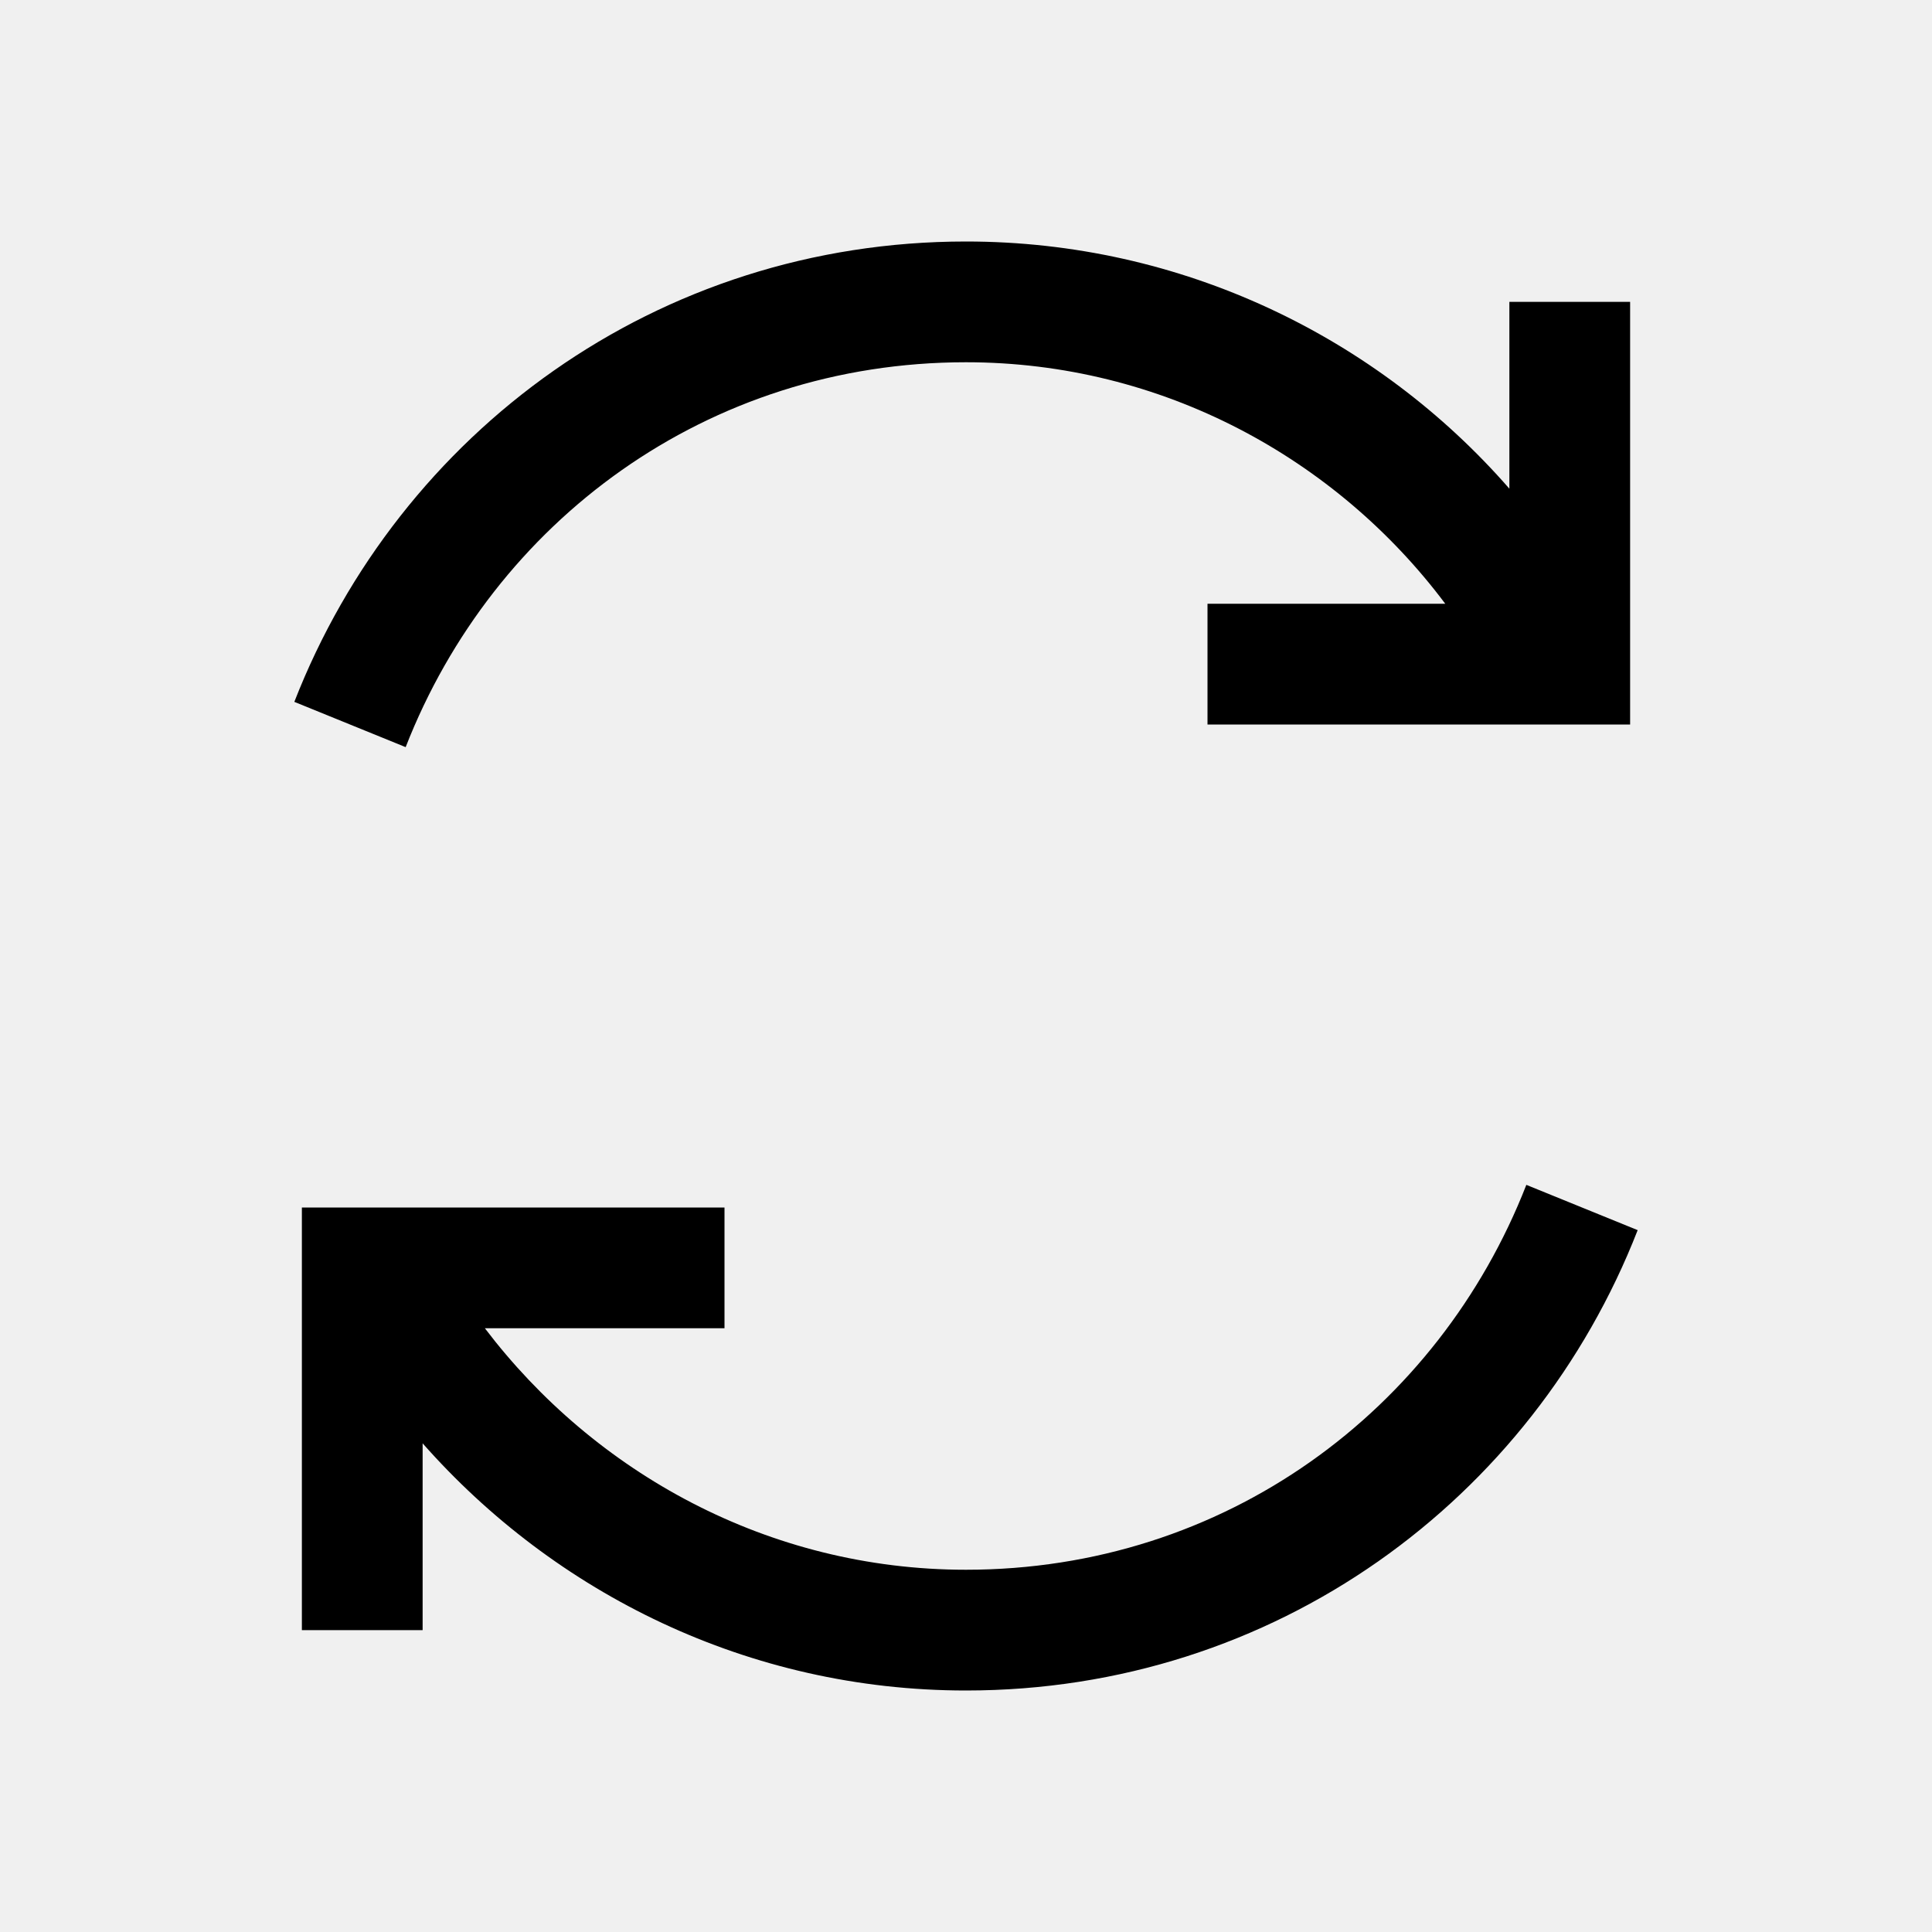
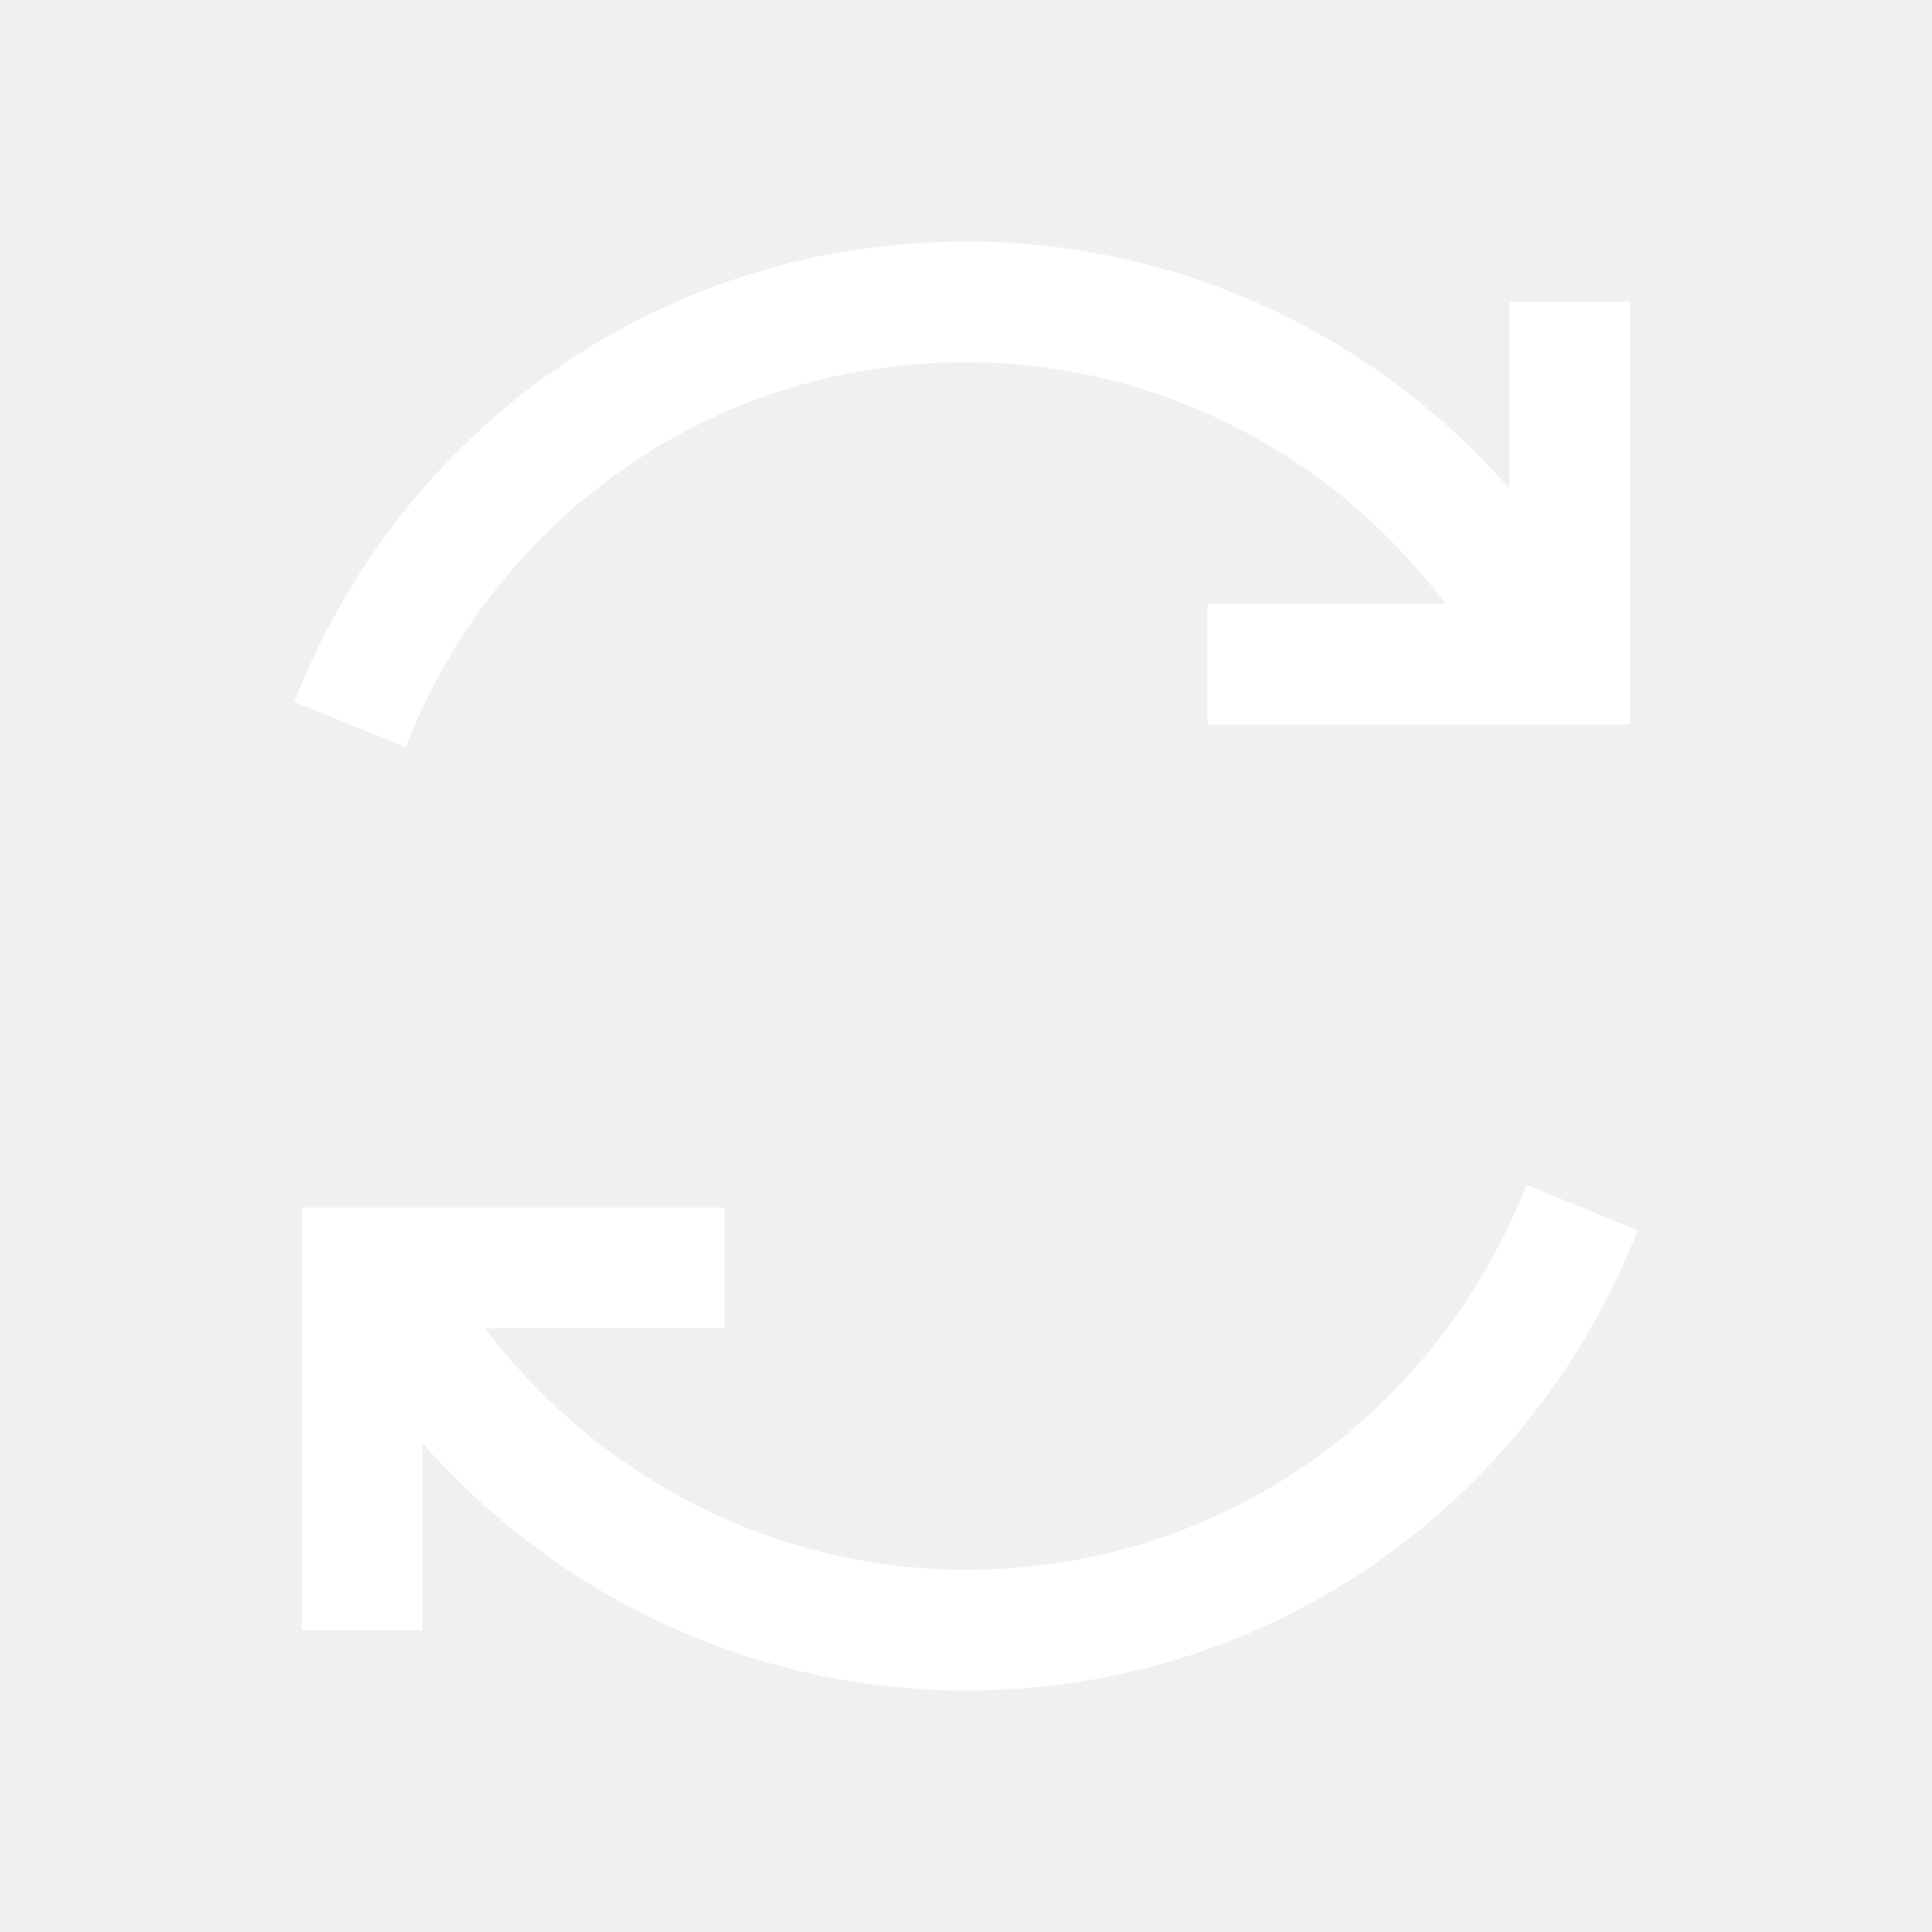
- <svg xmlns="http://www.w3.org/2000/svg" fill="#000000" viewBox="0 0 32 32" width="32px" height="32px">
+ <svg xmlns="http://www.w3.org/2000/svg" fill="#ffffff" viewBox="0 0 32 32" width="32px" height="32px">
  <path d="M 16 4 C 10.887 4 6.617 7.16 4.875 11.625 L 6.719 12.375 C 8.176 8.641 11.711 6 16 6 C 19.242 6 22.133 7.59 23.938 10 L 20 10 L 20 12 L 27 12 L 27 5 L 25 5 L 25 8.094 C 22.809 5.582 19.57 4 16 4 Z M 25.281 19.625 C 23.824 23.359 20.289 26 16 26 C 12.723 26 9.844 24.387 8.031 22 L 12 22 L 12 20 L 5 20 L 5 27 L 7 27 L 7 23.906 C 9.188 26.387 12.395 28 16 28 C 21.113 28 25.383 24.84 27.125 20.375 Z" />
</svg>
